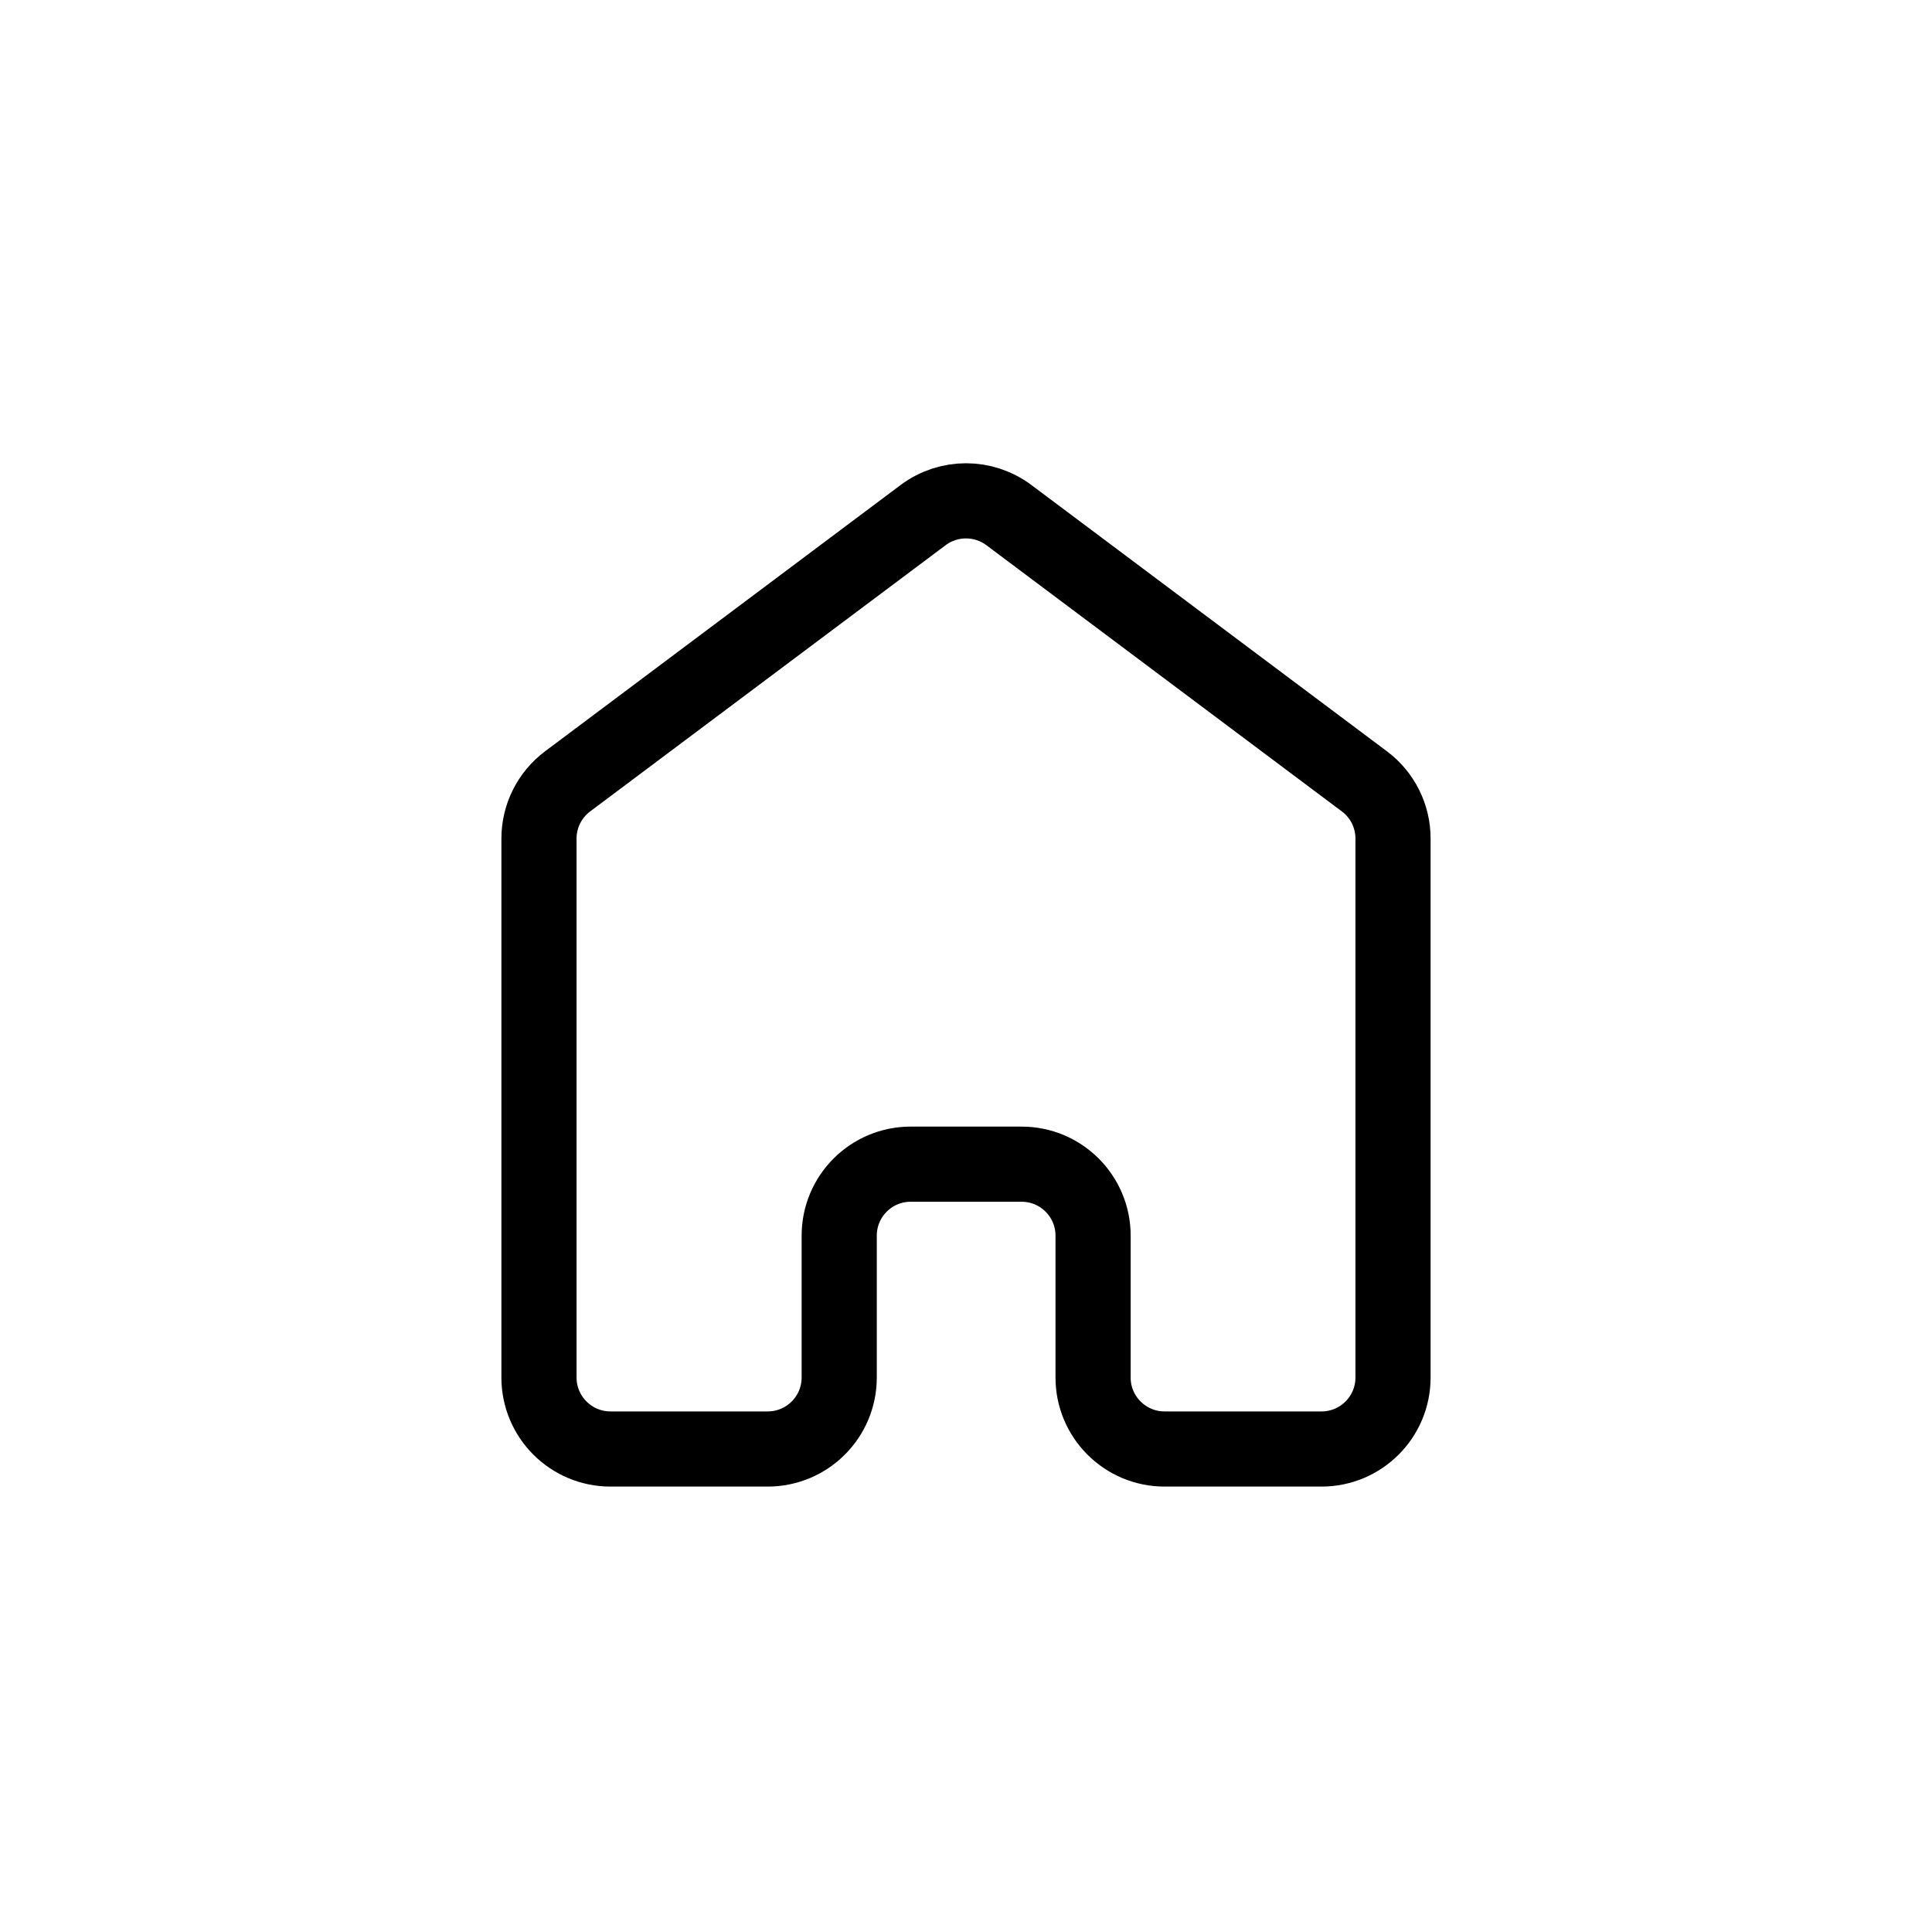
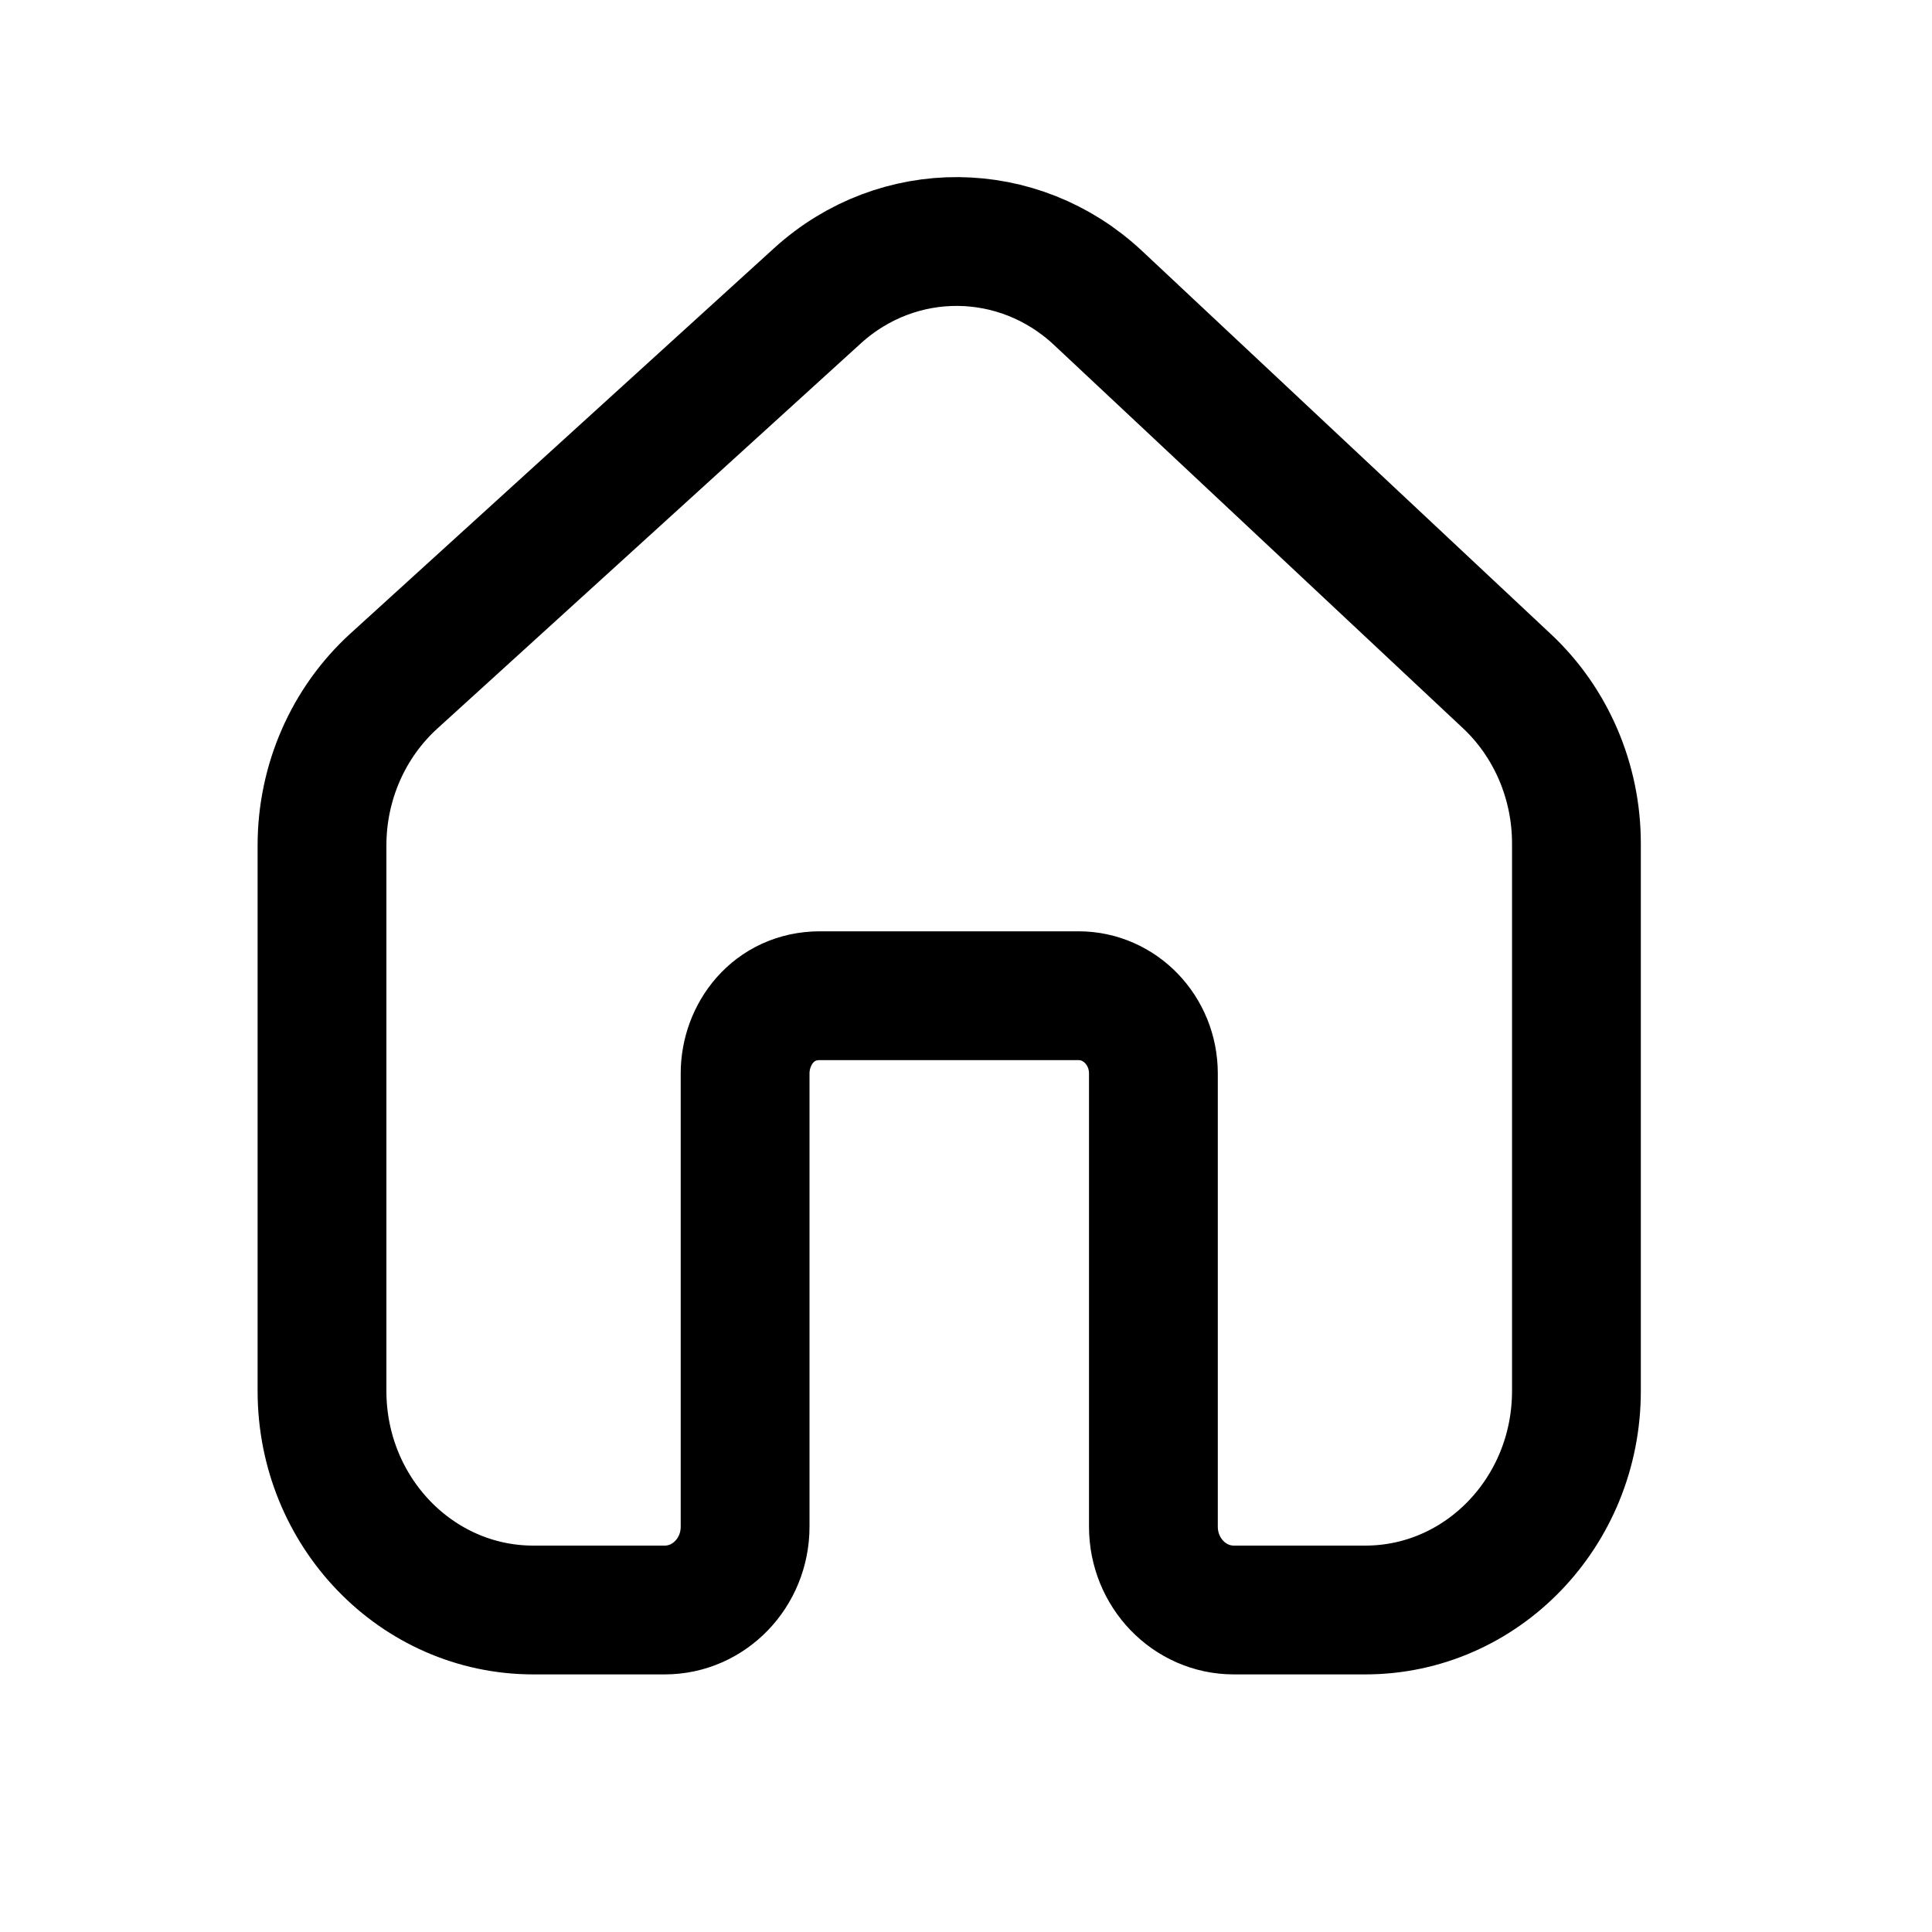
- <svg xmlns="http://www.w3.org/2000/svg" width="40" height="40" viewBox="0 0 40 40" fill="none">
-   <path d="M20.887 10.664C20.361 10.271 19.639 10.271 19.113 10.664L11.752 16.177C11.379 16.456 11.159 16.895 11.159 17.361V28.52C11.159 29.337 11.822 30 12.639 30H15.894C16.712 30 17.375 29.337 17.375 28.52V25.583C17.375 24.765 18.037 24.103 18.855 24.103H21.151C21.968 24.103 22.631 24.765 22.631 25.583V28.52C22.631 29.337 23.294 30 24.111 30H27.361C28.178 30 28.841 29.337 28.841 28.52V17.361C28.841 16.895 28.622 16.456 28.248 16.177L20.887 10.664Z" stroke="currentColor" stroke-width="1.556" stroke-linecap="round" stroke-linejoin="round" />
+ <svg xmlns="http://www.w3.org/2000/svg" width="24" height="24" viewBox="0 0 24 24" fill="none" stroke="currentColor" stroke-width="1.6" stroke-linejoin="round">
+   <path fill-rule="evenodd" clip-rule="evenodd" d="M18.72 8.462L13.64 3.701C12.653 2.777 11.154 2.765 10.154 3.675L4.893 8.46C4.326 8.976 4 9.719 4 10.502V17.279C4 18.782 5.176 20 6.625 20H8.258C8.809 20 9.256 19.536 9.256 18.965V13.334C9.256 12.851 9.605 12.369 10.187 12.369H13.398C13.912 12.369 14.328 12.802 14.328 13.335V18.965C14.328 19.536 14.776 20 15.327 20H16.96C18.409 20 19.583 18.782 19.583 17.279V10.478C19.583 9.71 19.27 8.977 18.72 8.462Z" />
</svg>
